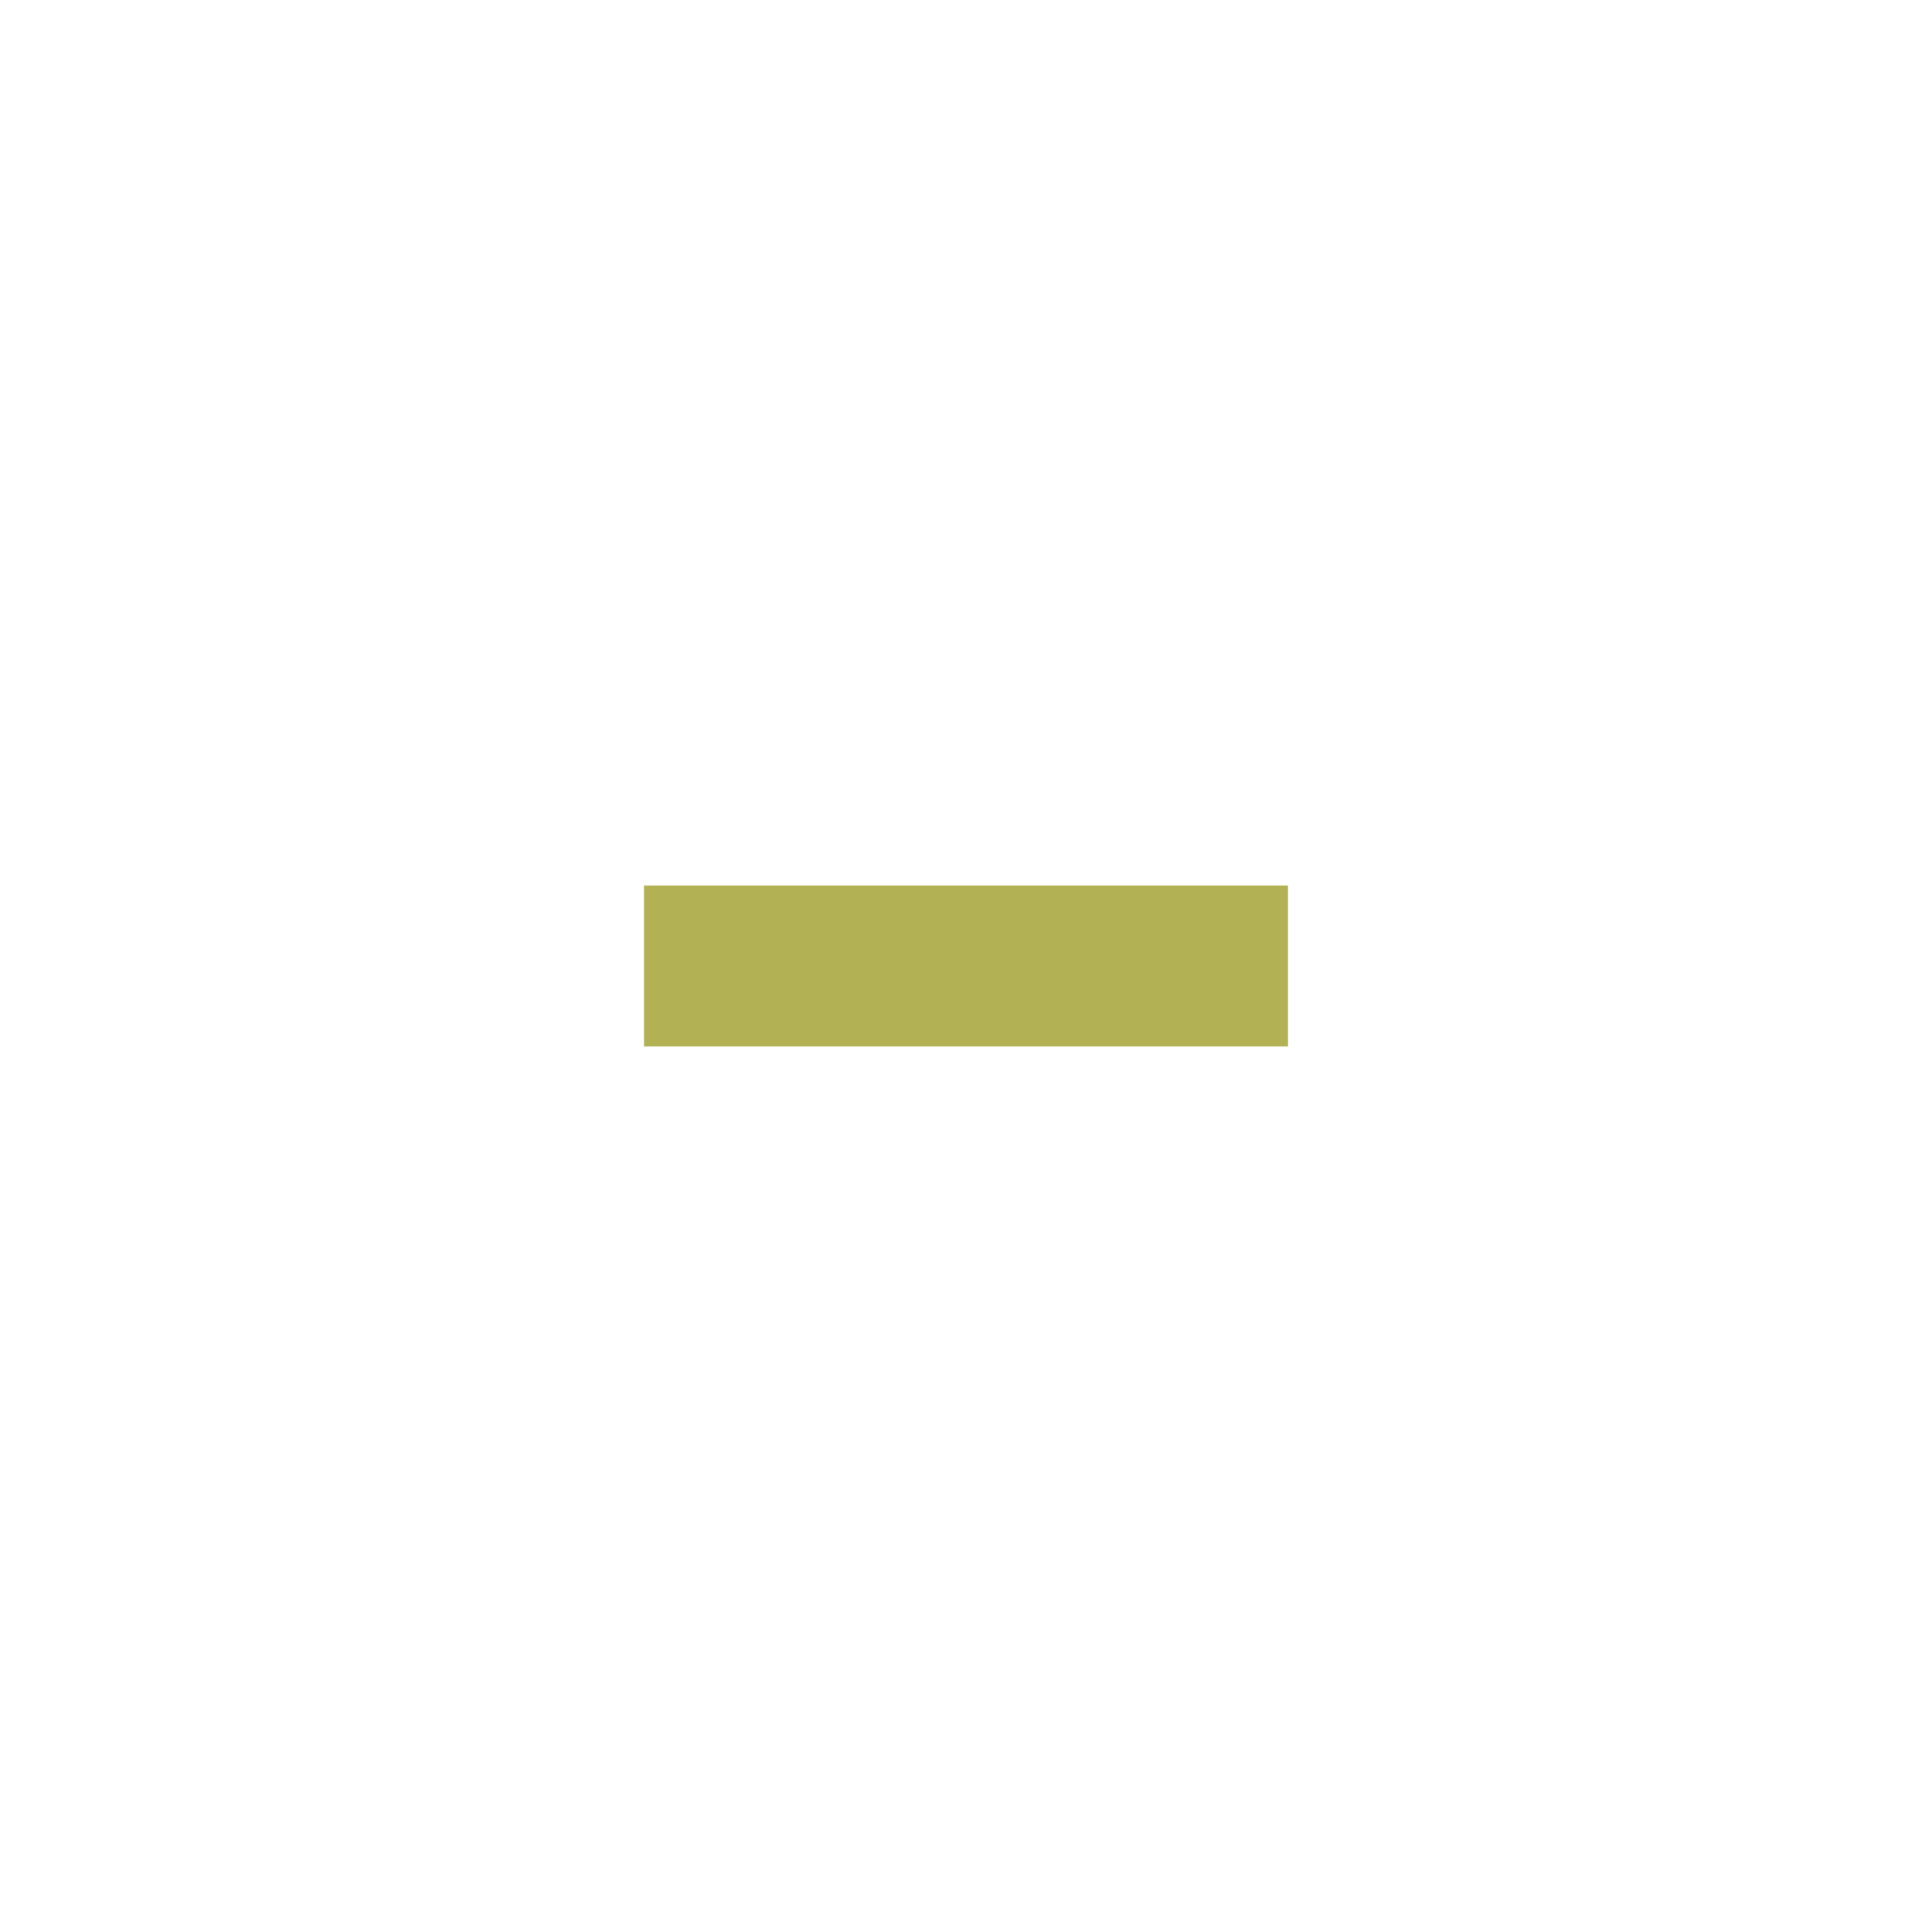
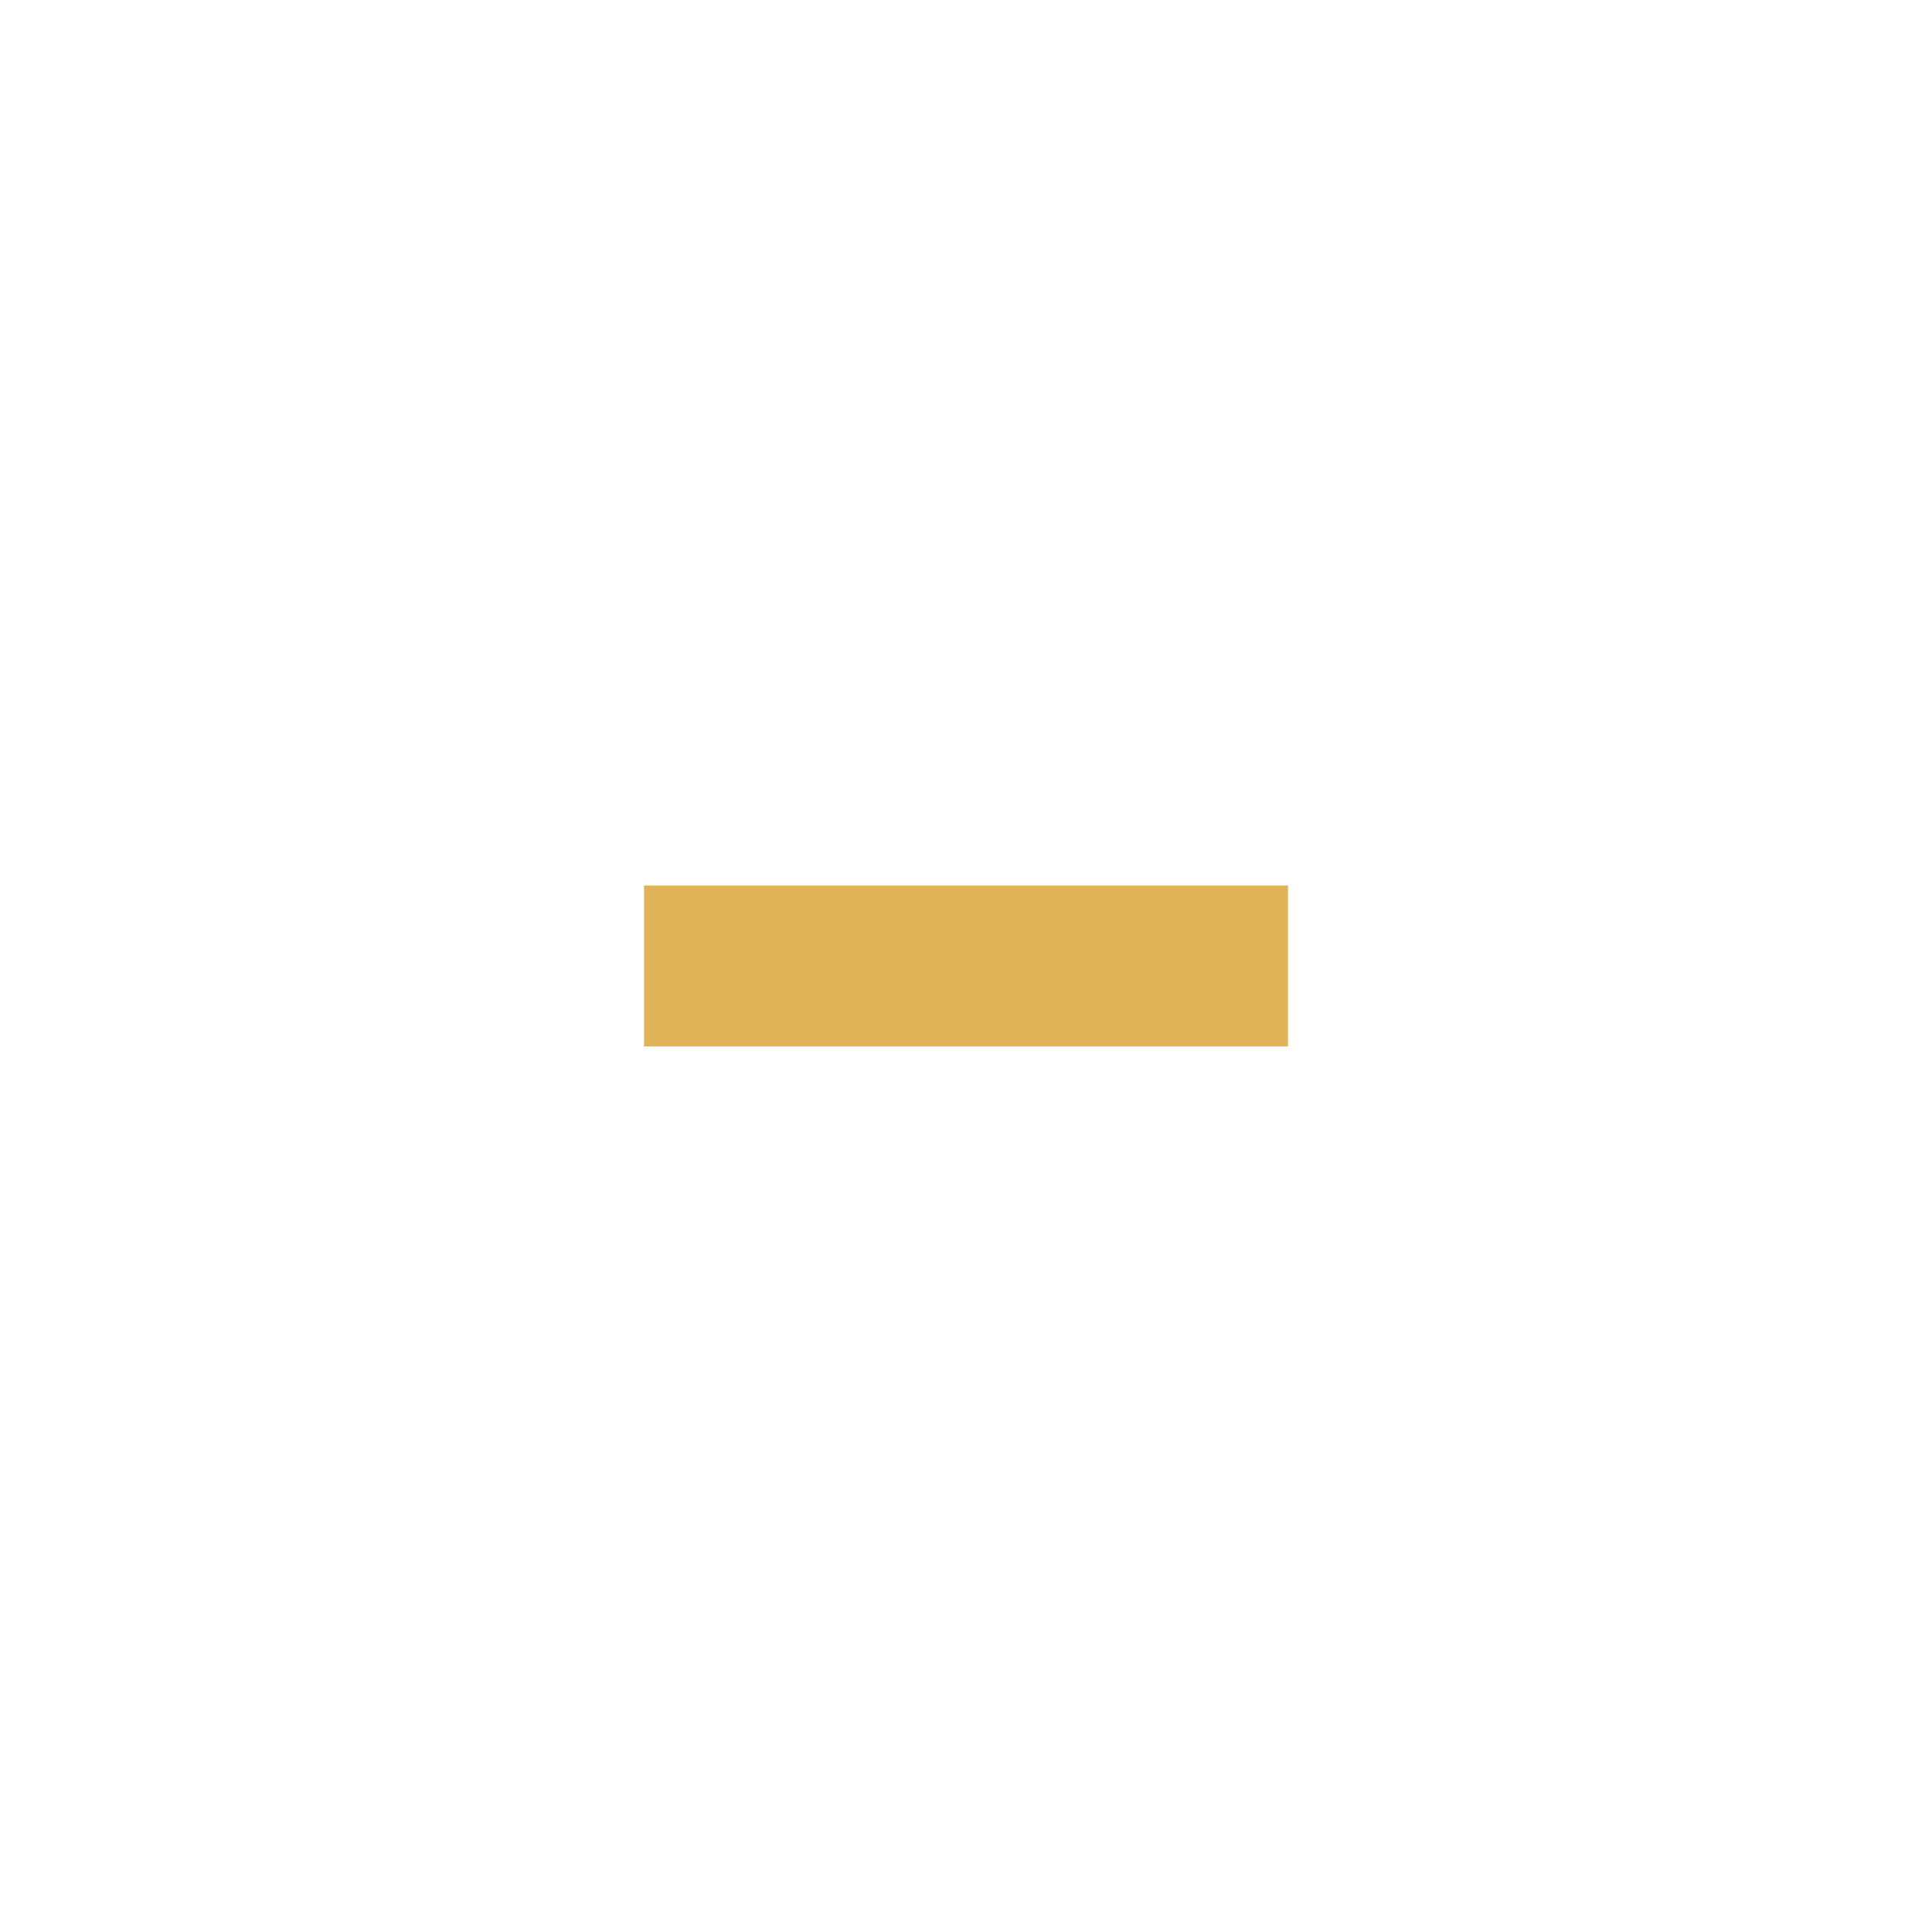
<svg xmlns="http://www.w3.org/2000/svg" version="1.1" x="0px" y="0px" width="24px" height="24px" viewBox="0 0 24 24" xml:space="preserve">
-   <rect x="8" y="11" fill="#98971a" opacity="0.75" width="8" height="2" />
+   <rect x="8" y="11" fill="#d79921" opacity="0.75" width="8" height="2" />
</svg>
